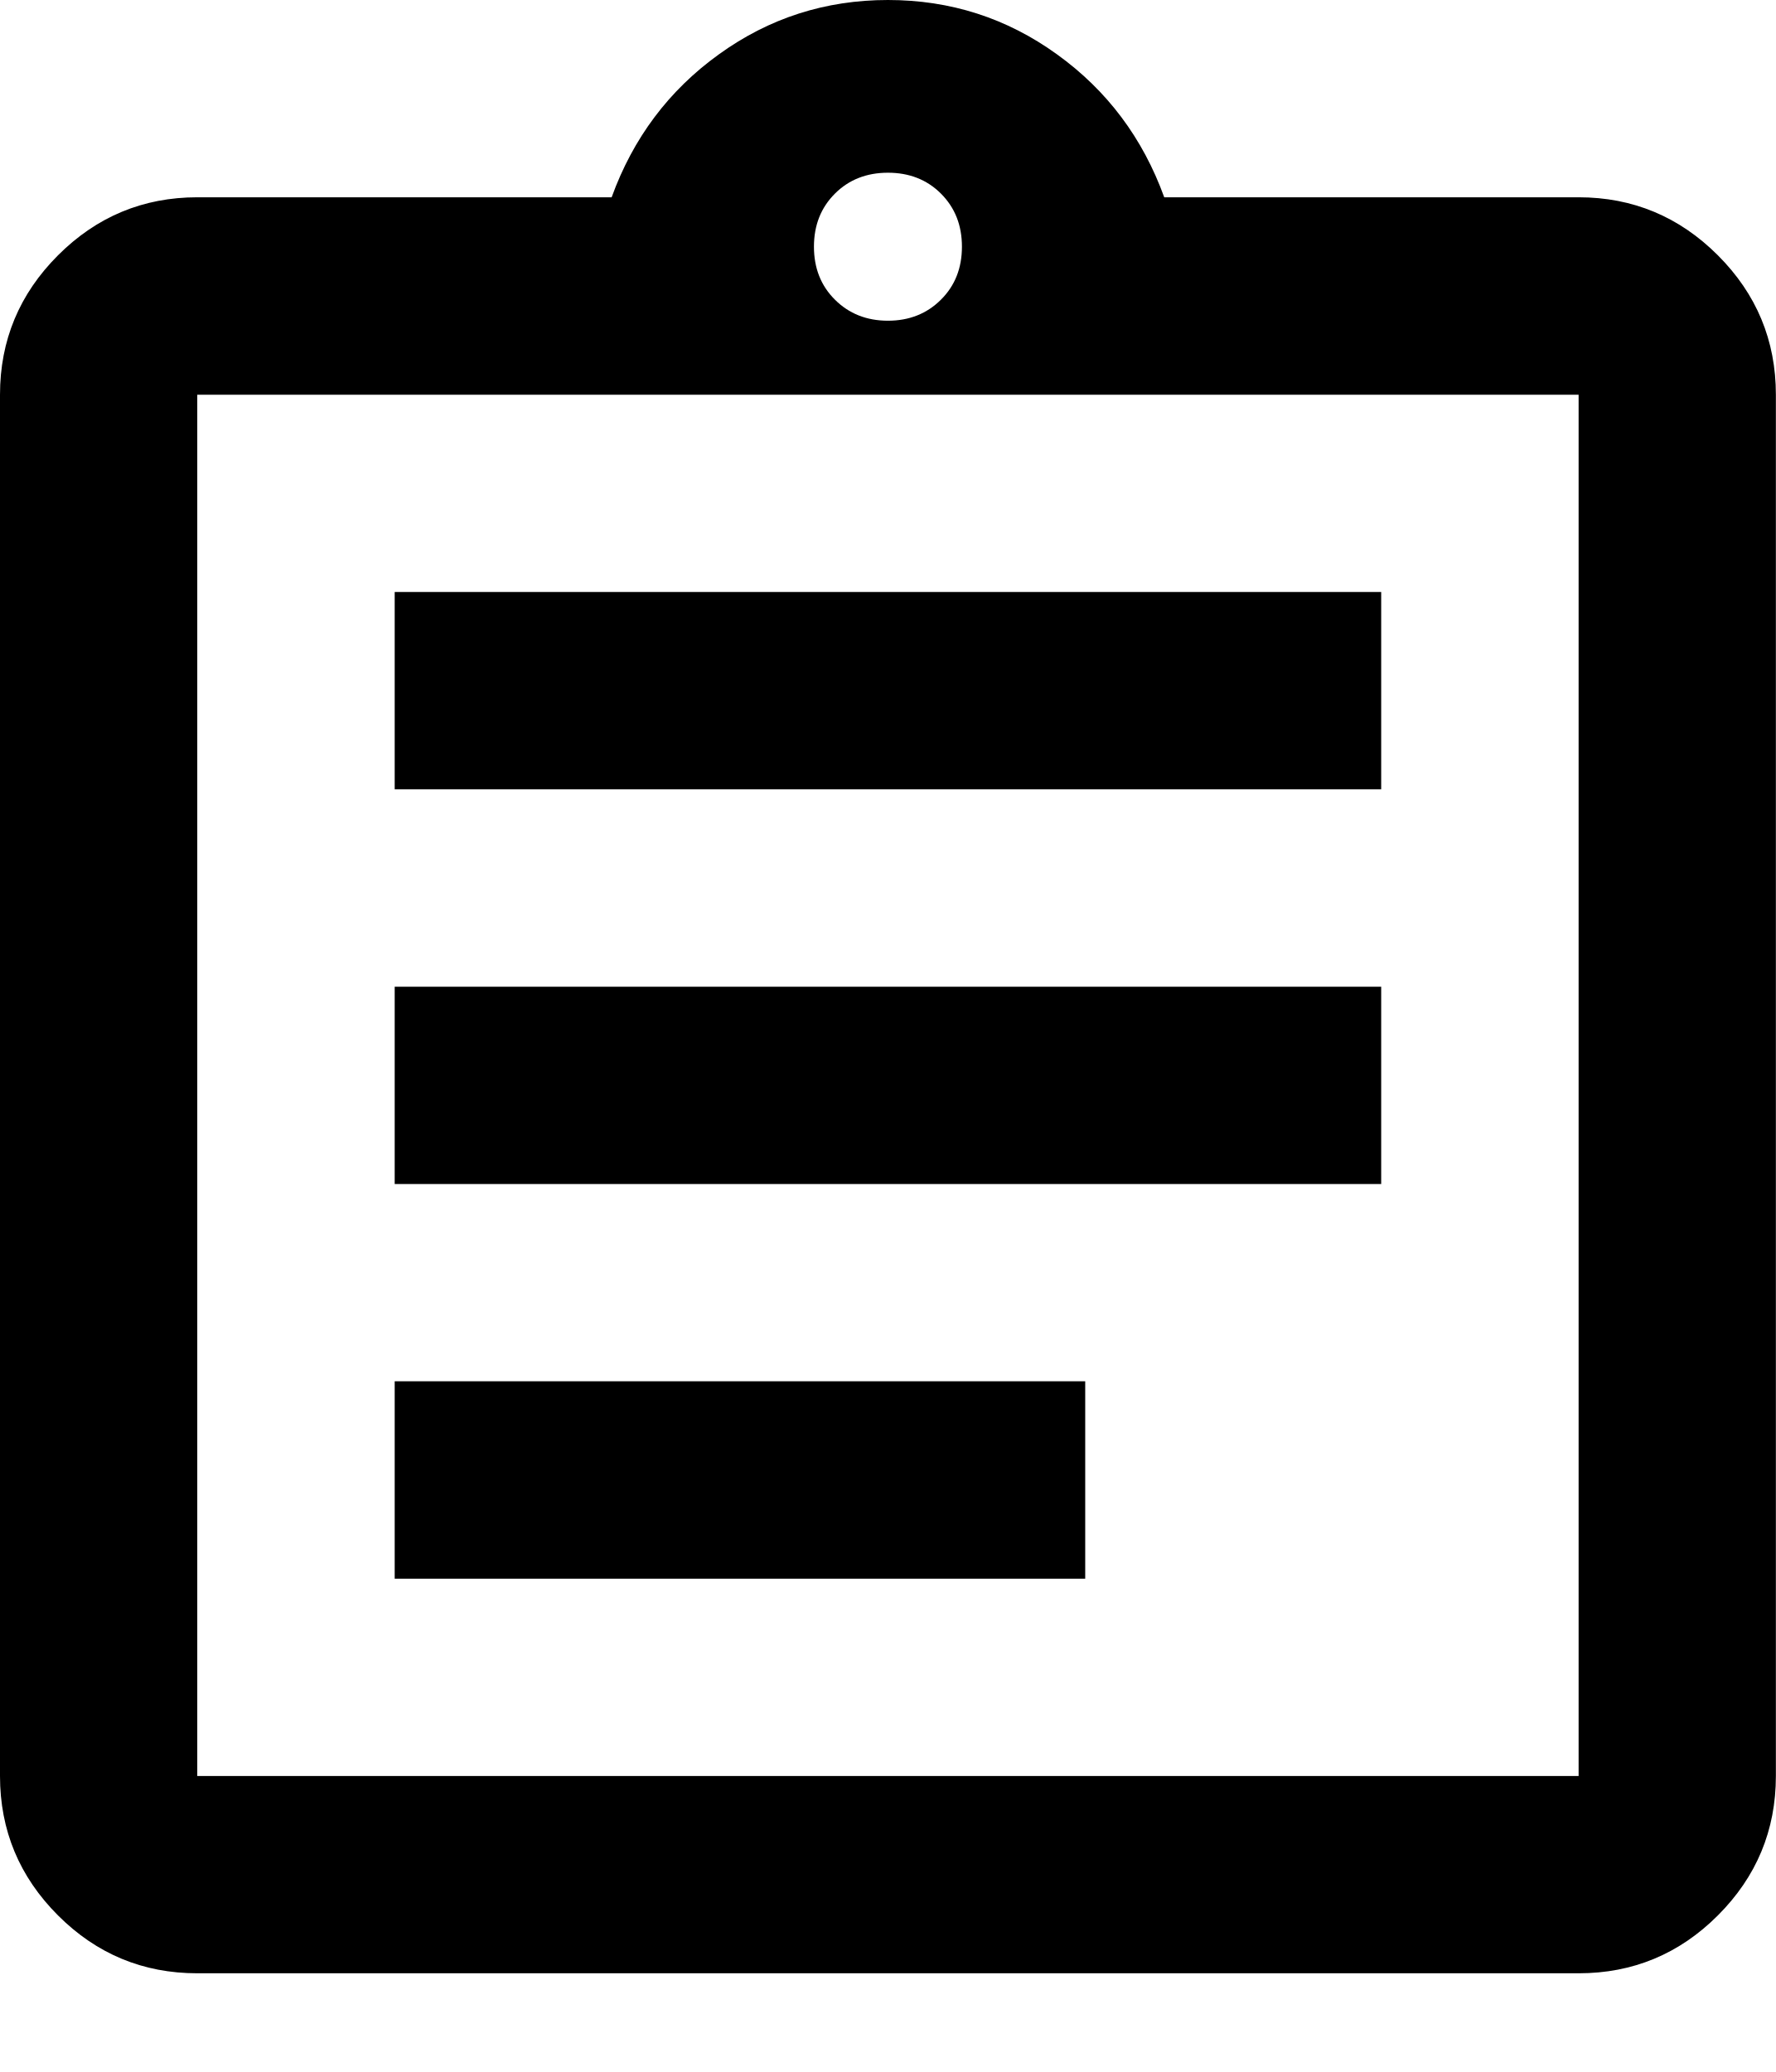
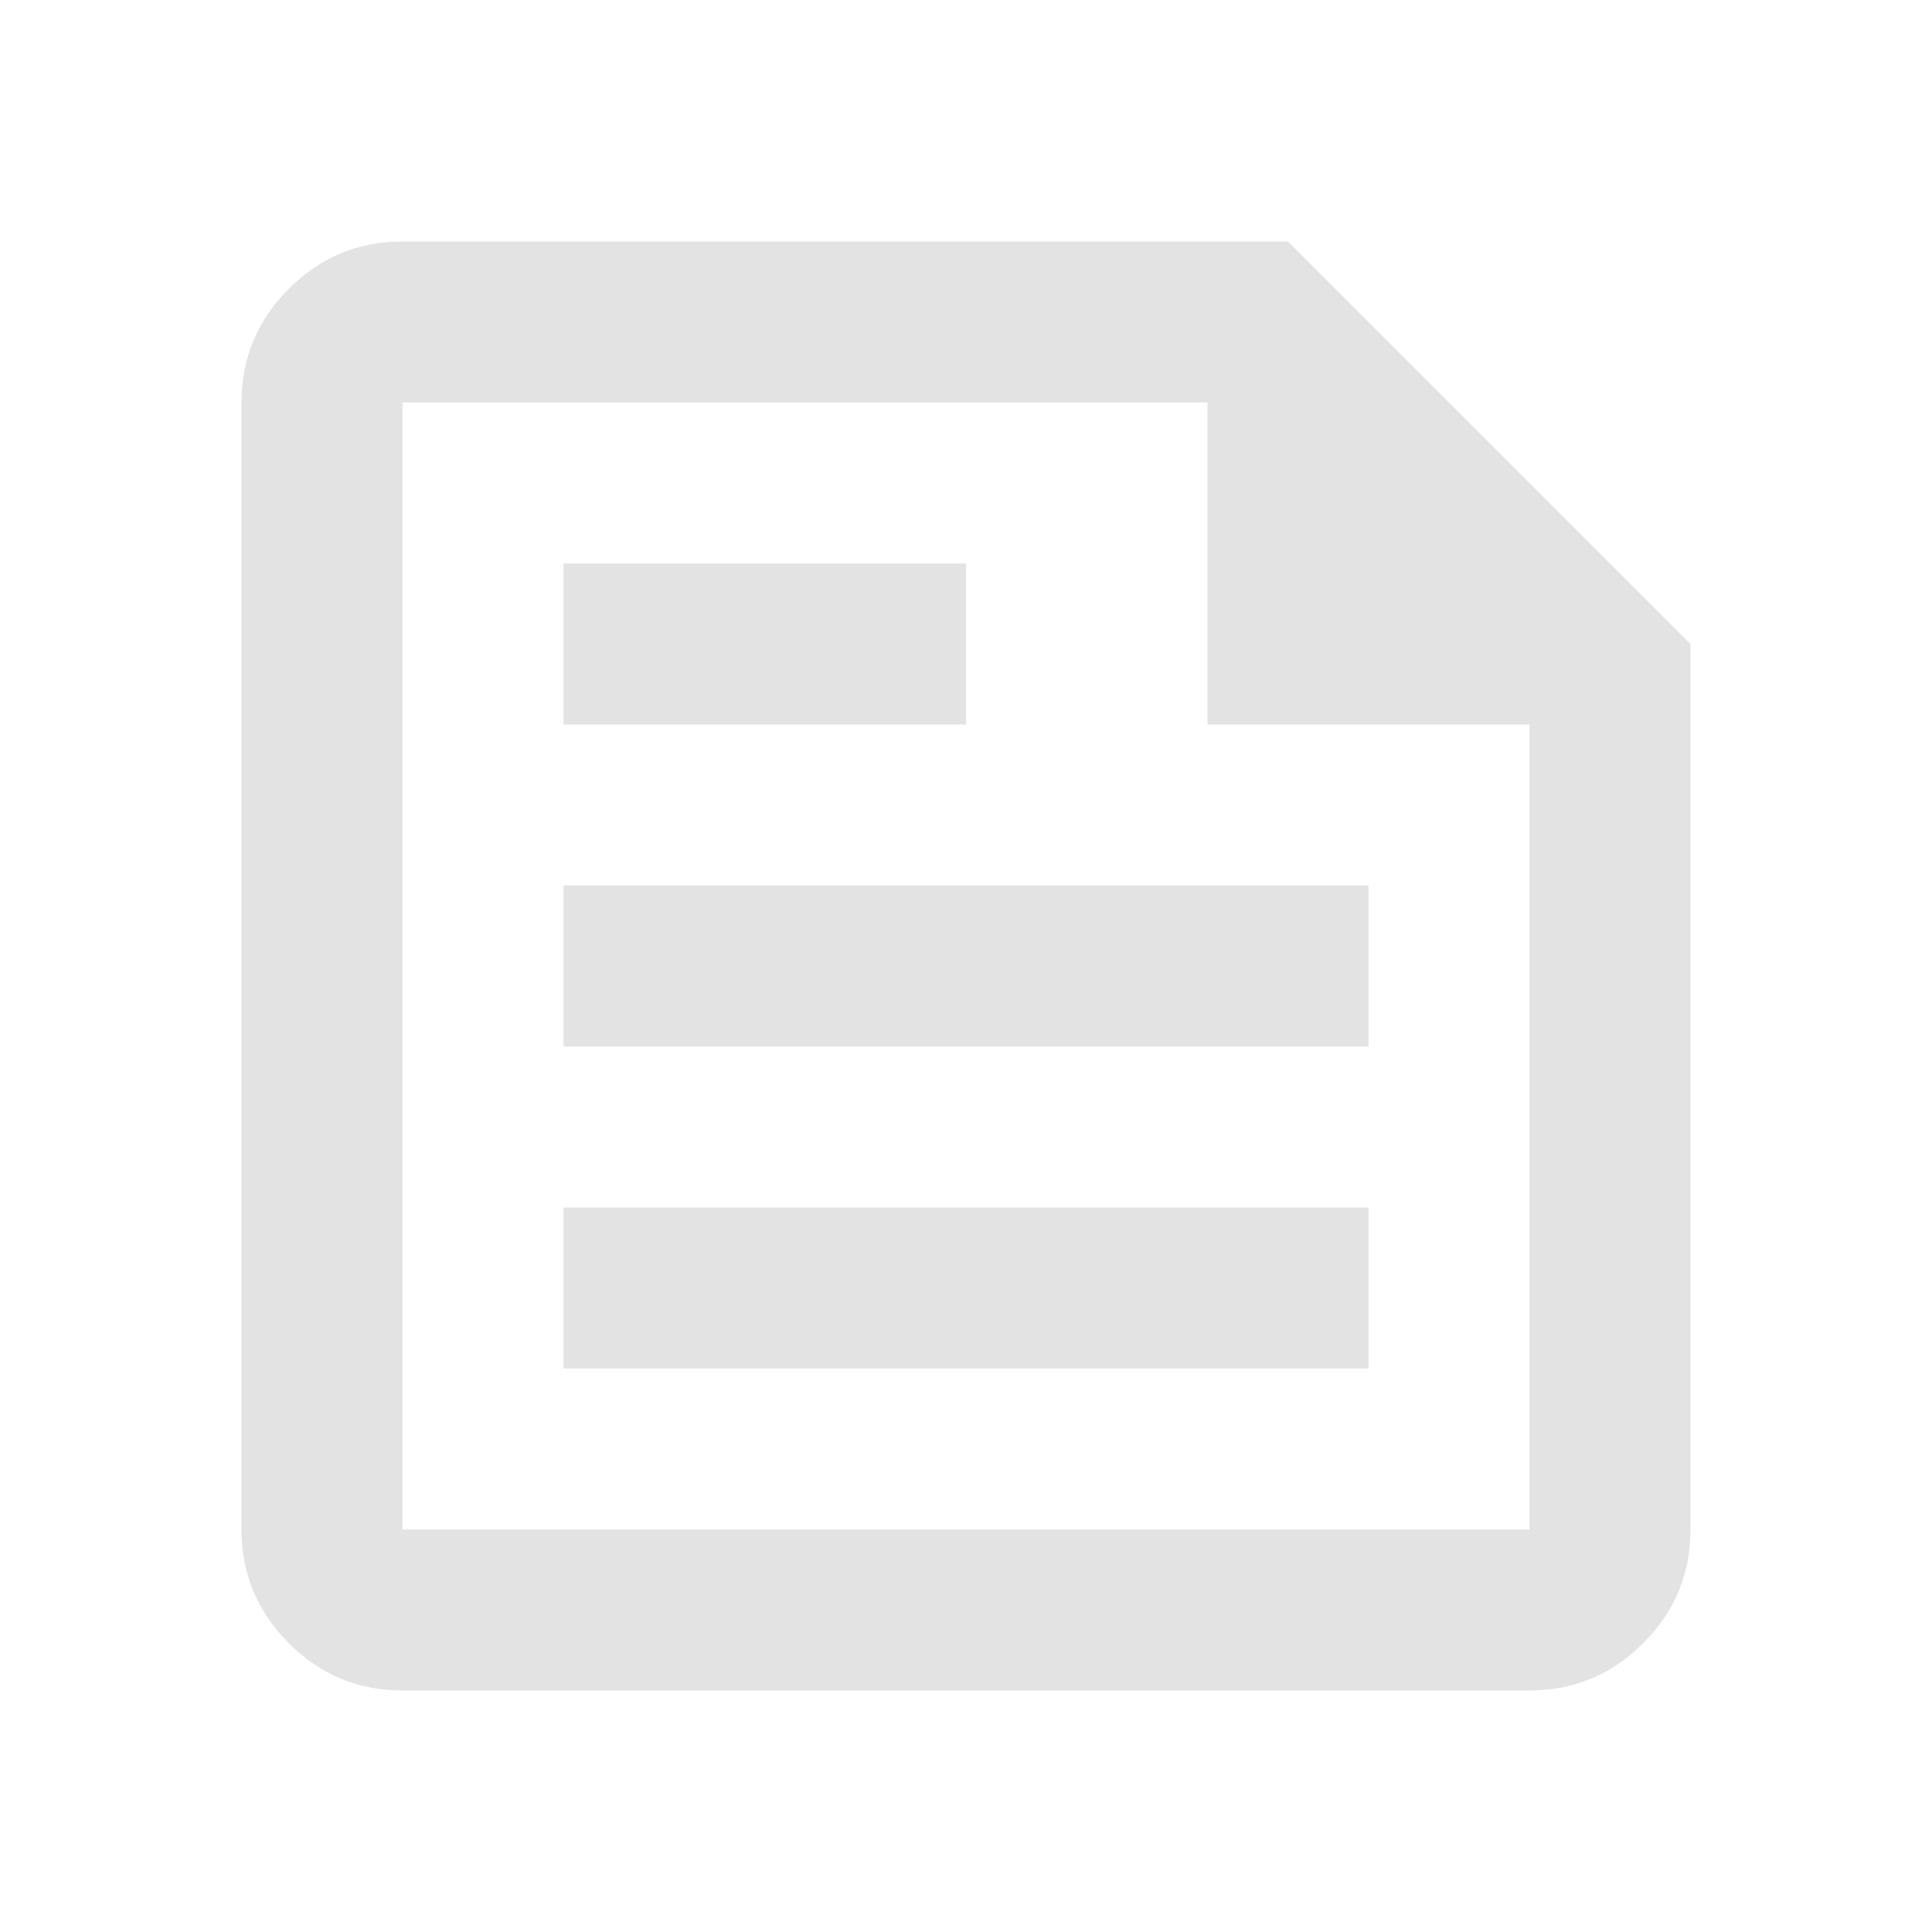
- <svg xmlns="http://www.w3.org/2000/svg" width="12" height="14" viewBox="0 0 12 14" fill="none">
-   <path d="M1.333 13.333C0.967 13.333 0.653 13.203 0.392 12.942C0.131 12.681 0 12.367 0 12V2.667C0 2.3 0.131 1.986 0.392 1.725C0.653 1.464 0.967 1.333 1.333 1.333H4.133C4.278 0.933 4.519 0.611 4.858 0.367C5.197 0.122 5.578 0 6 0C6.422 0 6.803 0.122 7.142 0.367C7.481 0.611 7.722 0.933 7.867 1.333H10.667C11.033 1.333 11.347 1.464 11.608 1.725C11.869 1.986 12 2.3 12 2.667V12C12 12.367 11.869 12.681 11.608 12.942C11.347 13.203 11.033 13.333 10.667 13.333H1.333ZM1.333 12H10.667V2.667H1.333V12ZM2.667 10.667H7.333V9.333H2.667V10.667ZM2.667 8H9.333V6.667H2.667V8ZM2.667 5.333H9.333V4H2.667V5.333ZM6.358 2.025C6.453 1.931 6.5 1.811 6.5 1.667C6.5 1.522 6.453 1.403 6.358 1.308C6.264 1.214 6.144 1.167 6 1.167C5.856 1.167 5.736 1.214 5.642 1.308C5.547 1.403 5.5 1.522 5.5 1.667C5.5 1.811 5.547 1.931 5.642 2.025C5.736 2.119 5.856 2.167 6 2.167C6.144 2.167 6.264 2.119 6.358 2.025Z" fill="black" />
+ <svg xmlns="http://www.w3.org/2000/svg" height="24px" viewBox="0 -960 960 960" width="24px" fill="#e3e3e3">
+   <path d="M200-120q-33 0-56.5-23.5T120-200v-560q0-33 23.5-56.5T200-840h440l200 200v440q0 33-23.5 56.5T760-120H200Zm0-80h560v-400H600v-160H200v560Zm80-80h400v-80H280v80Zm0-320h200v-80H280v80Zm0 160h400v-80H280v80Zm-80-320v160-160 560-560Z" />
</svg>
